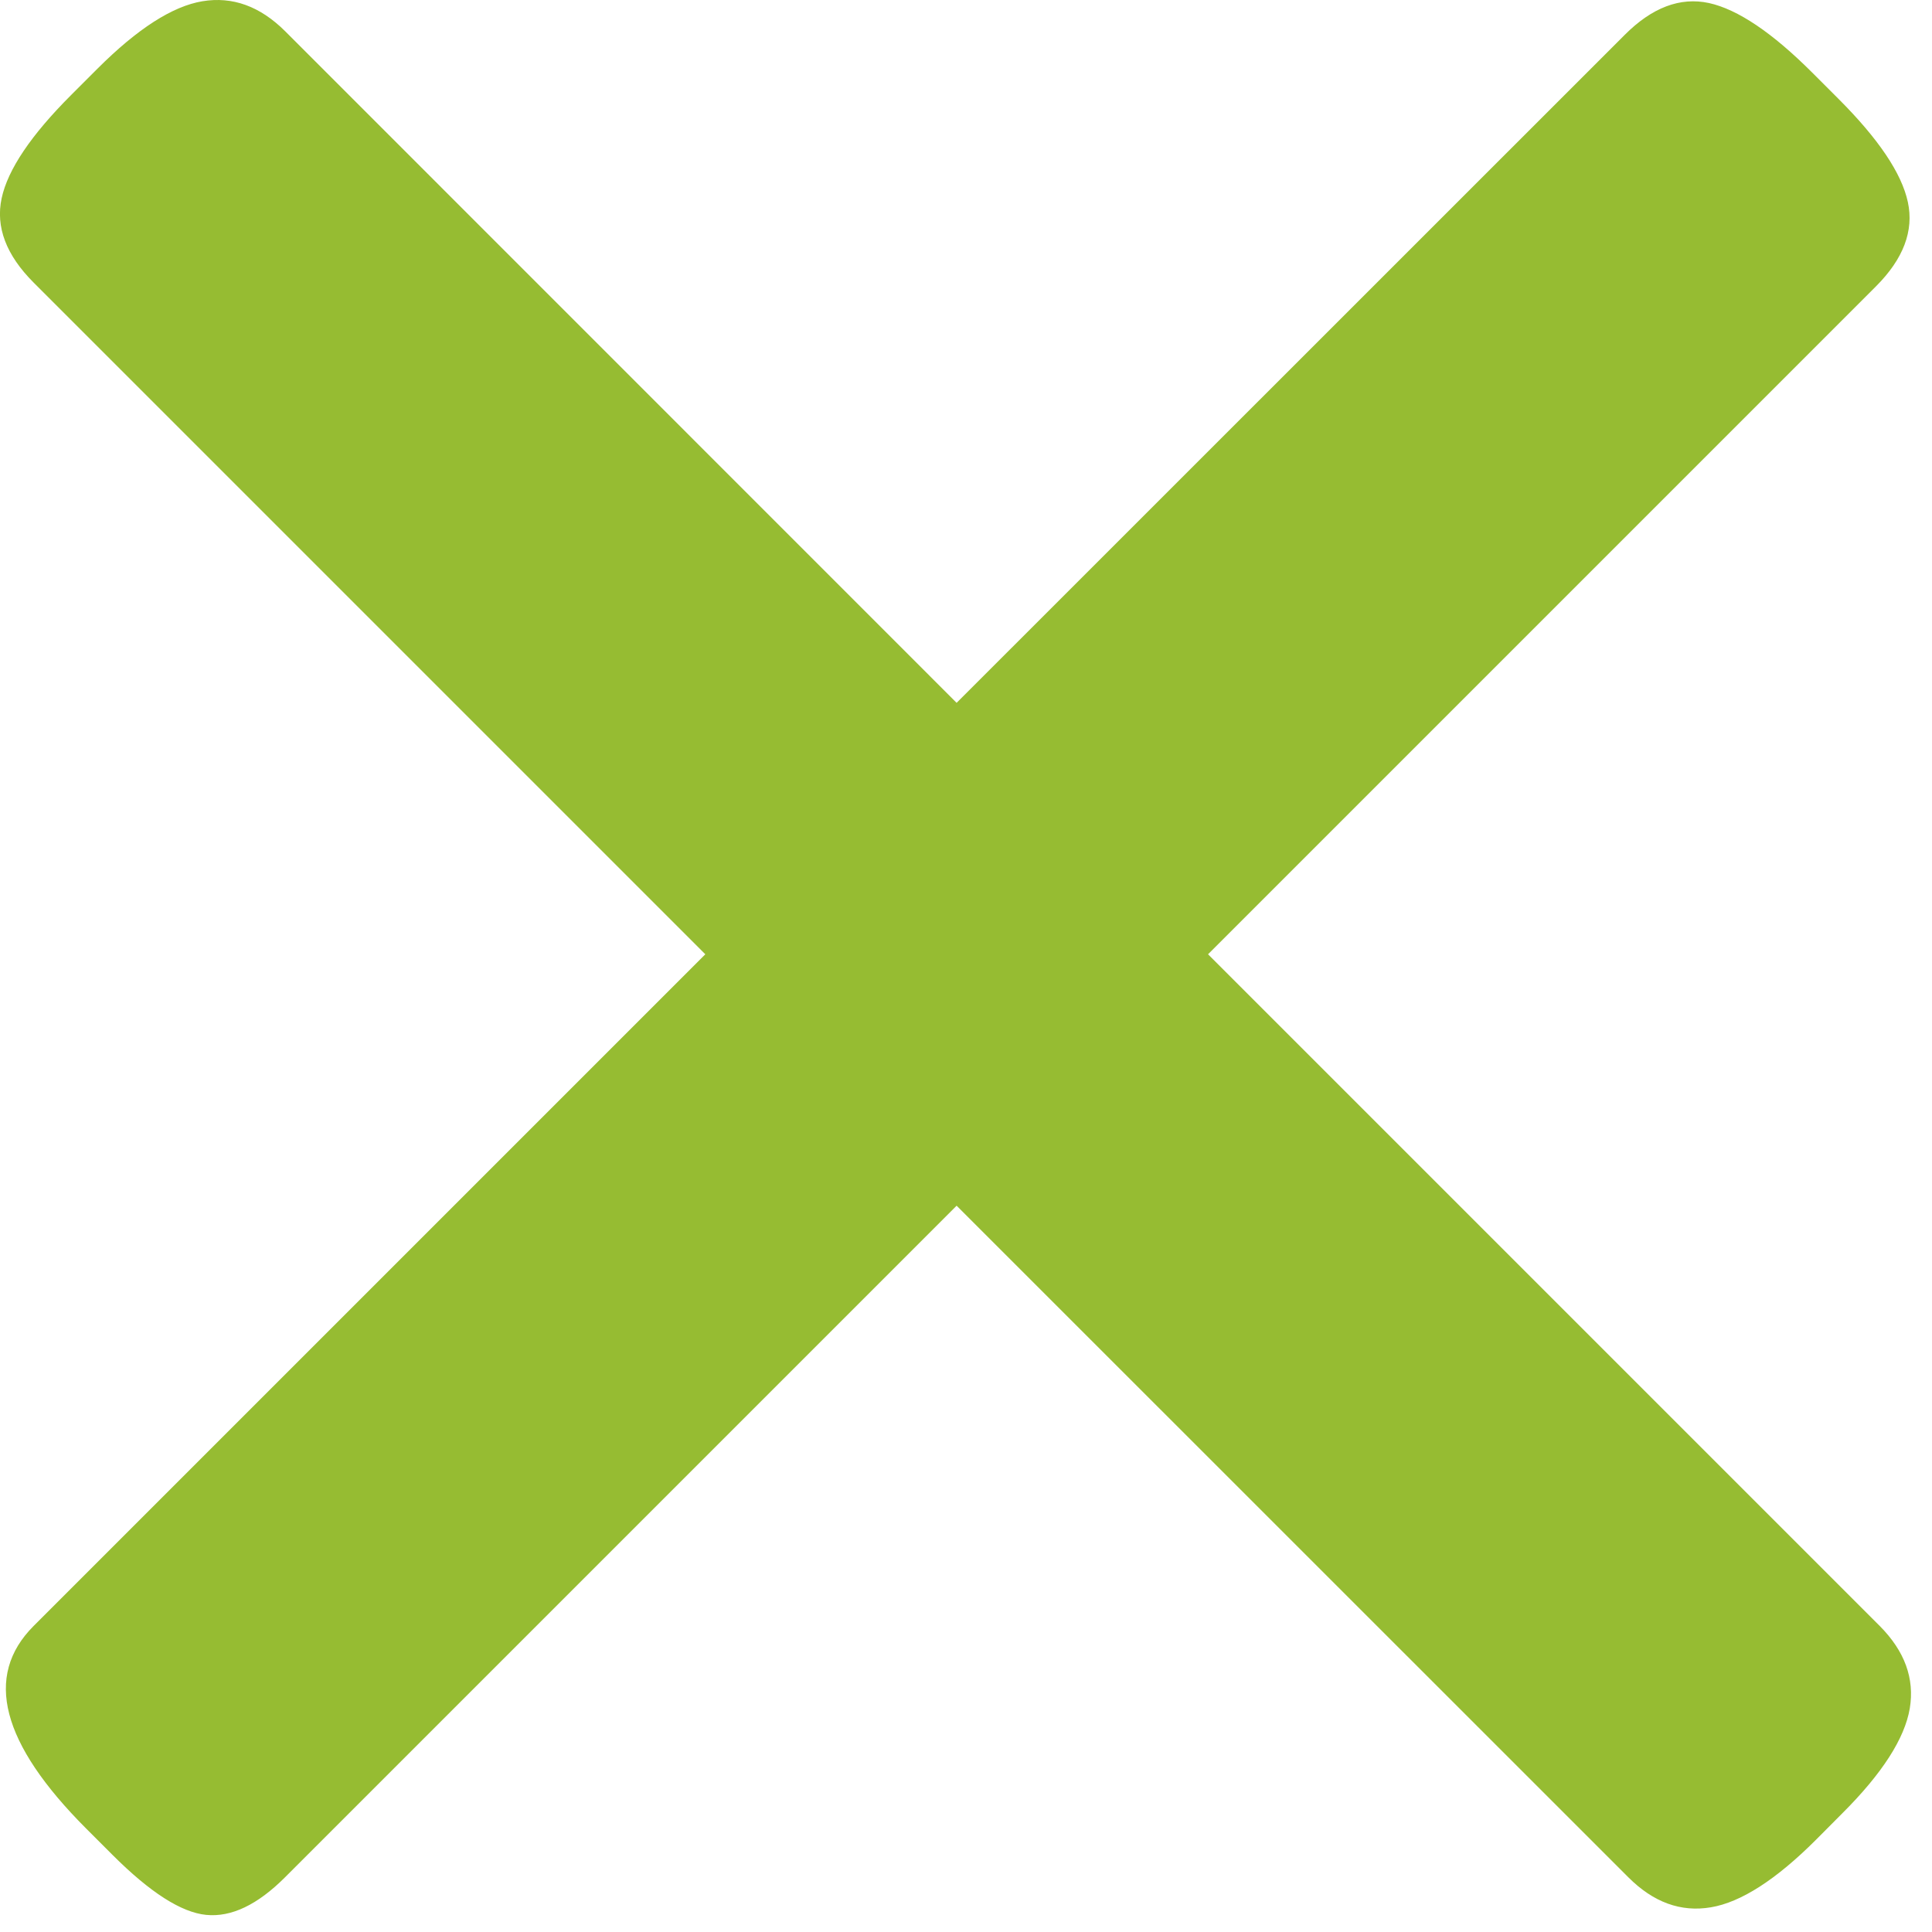
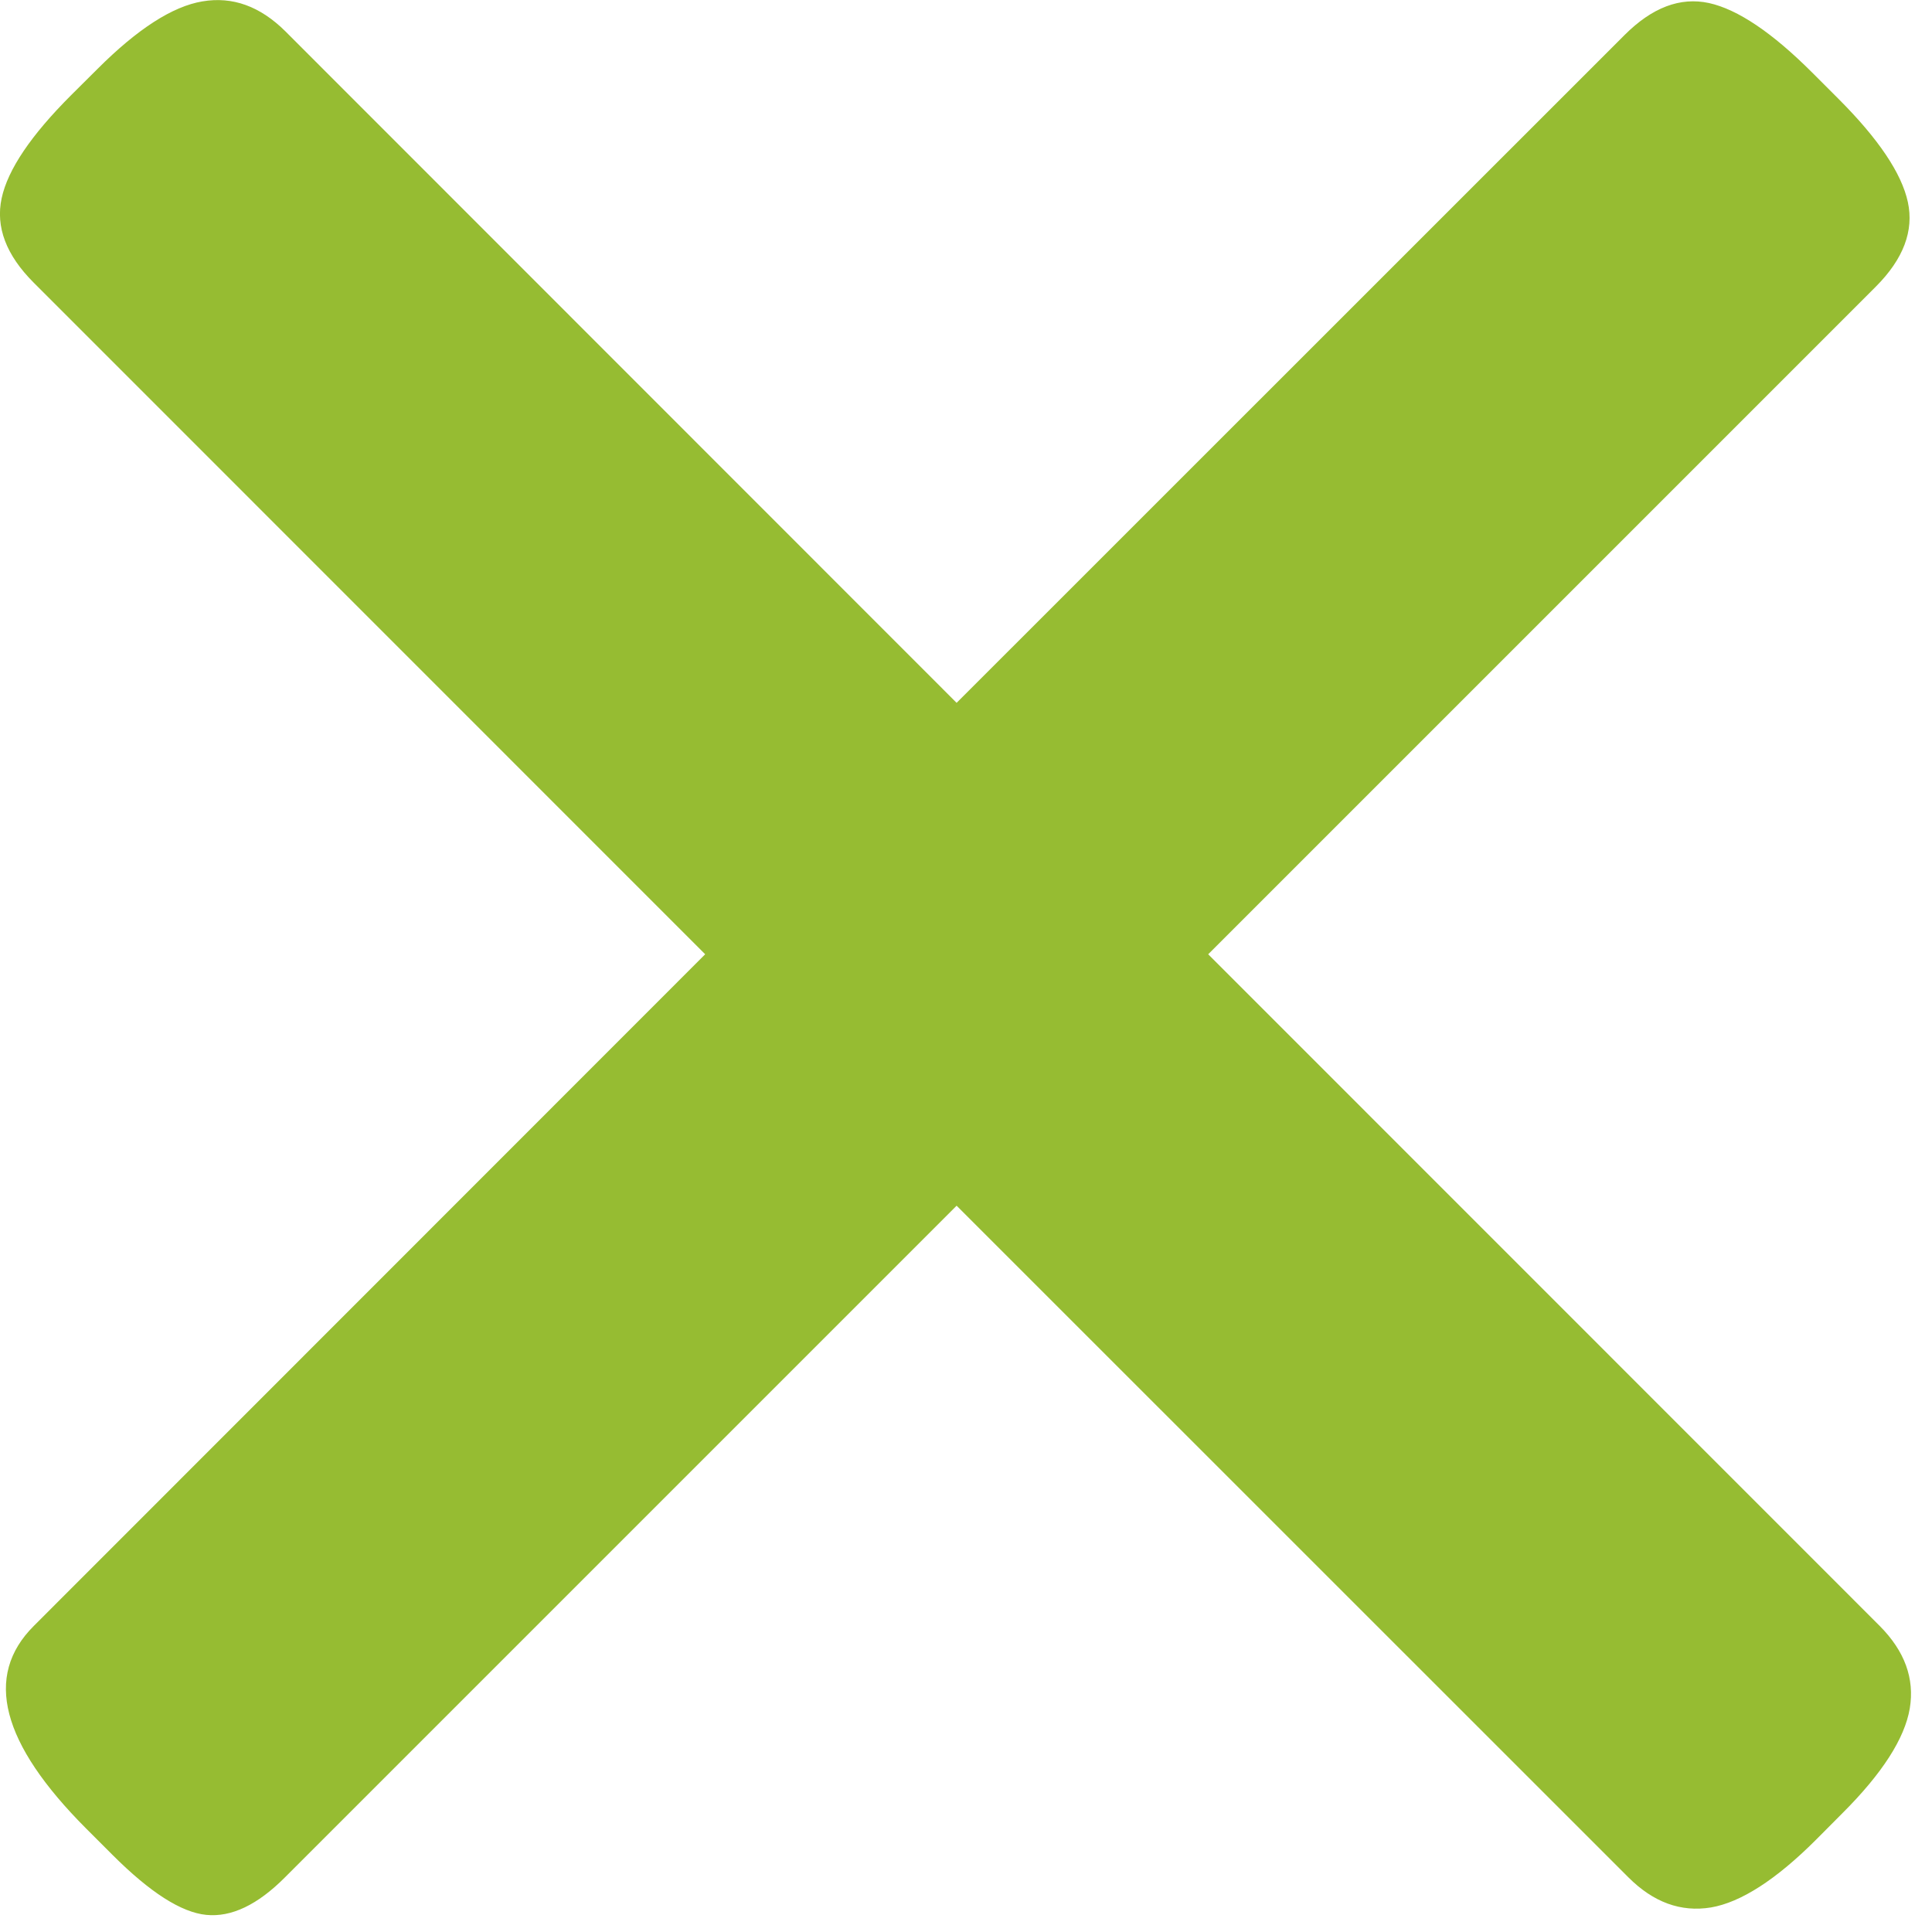
- <svg xmlns="http://www.w3.org/2000/svg" width="14px" height="14px" viewBox="0 0 14 14" version="1.1">
-   <defs />
-   <g id="Page-1" stroke="none" stroke-width="1" fill="none" fill-rule="evenodd">
-     <g id="2-panel-TOC" transform="translate(-32, -74)" fill="#96BC32">
-       <path d="M33.467,74.009 C33.685,73.973 33.884,74.045 34.066,74.226 L38.932,79.093 L43.772,74.254 C43.971,74.054 44.175,73.977 44.384,74.022 C44.592,74.068 44.842,74.236 45.132,74.526 L45.322,74.716 C45.612,75.006 45.78,75.255 45.825,75.464 C45.87,75.672 45.793,75.876 45.594,76.075 L40.754,80.915 L45.621,85.782 C45.802,85.964 45.875,86.163 45.839,86.38 C45.802,86.598 45.639,86.852 45.349,87.141 L45.159,87.332 C44.869,87.622 44.614,87.785 44.398,87.821 C44.18,87.858 43.981,87.785 43.8,87.604 L38.932,82.737 L34.065,87.604 C33.866,87.803 33.676,87.894 33.494,87.876 C33.313,87.858 33.087,87.713 32.815,87.441 L32.624,87.25 C32.009,86.634 31.881,86.145 32.244,85.782 L37.111,80.915 L32.244,76.048 C32.045,75.849 31.967,75.645 32.012,75.436 C32.057,75.228 32.225,74.979 32.515,74.689 L32.706,74.498 C32.996,74.208 33.25,74.045 33.467,74.009" id="Fill-1" />
-     </g>
-   </g>
+ <svg xmlns="http://www.w3.org/2000/svg" width="14" height="14">
+   <path d="M1.467.01c.218-.037.417.035.6.216l4.865 4.867 4.84-4.839c.2-.2.403-.277.612-.232.208.046.458.214.748.504l.19.19c.29.29.458.54.503.748.045.208-.032.412-.23.611l-4.84 4.84 4.866 4.867c.181.182.254.381.218.598-.037.218-.2.472-.49.761l-.19.191c-.29.29-.545.453-.76.49-.219.036-.418-.037-.599-.218L6.932 8.737l-4.867 4.867c-.199.2-.389.29-.57.272-.182-.018-.408-.163-.68-.435l-.19-.19c-.616-.617-.744-1.106-.38-1.469L5.11 6.915.244 2.048c-.199-.199-.277-.403-.232-.612C.057 1.228.225.98.515.69L.706.5c.29-.29.544-.454.761-.49" fill="#96BC32" fill-rule="evenodd" />
</svg>
